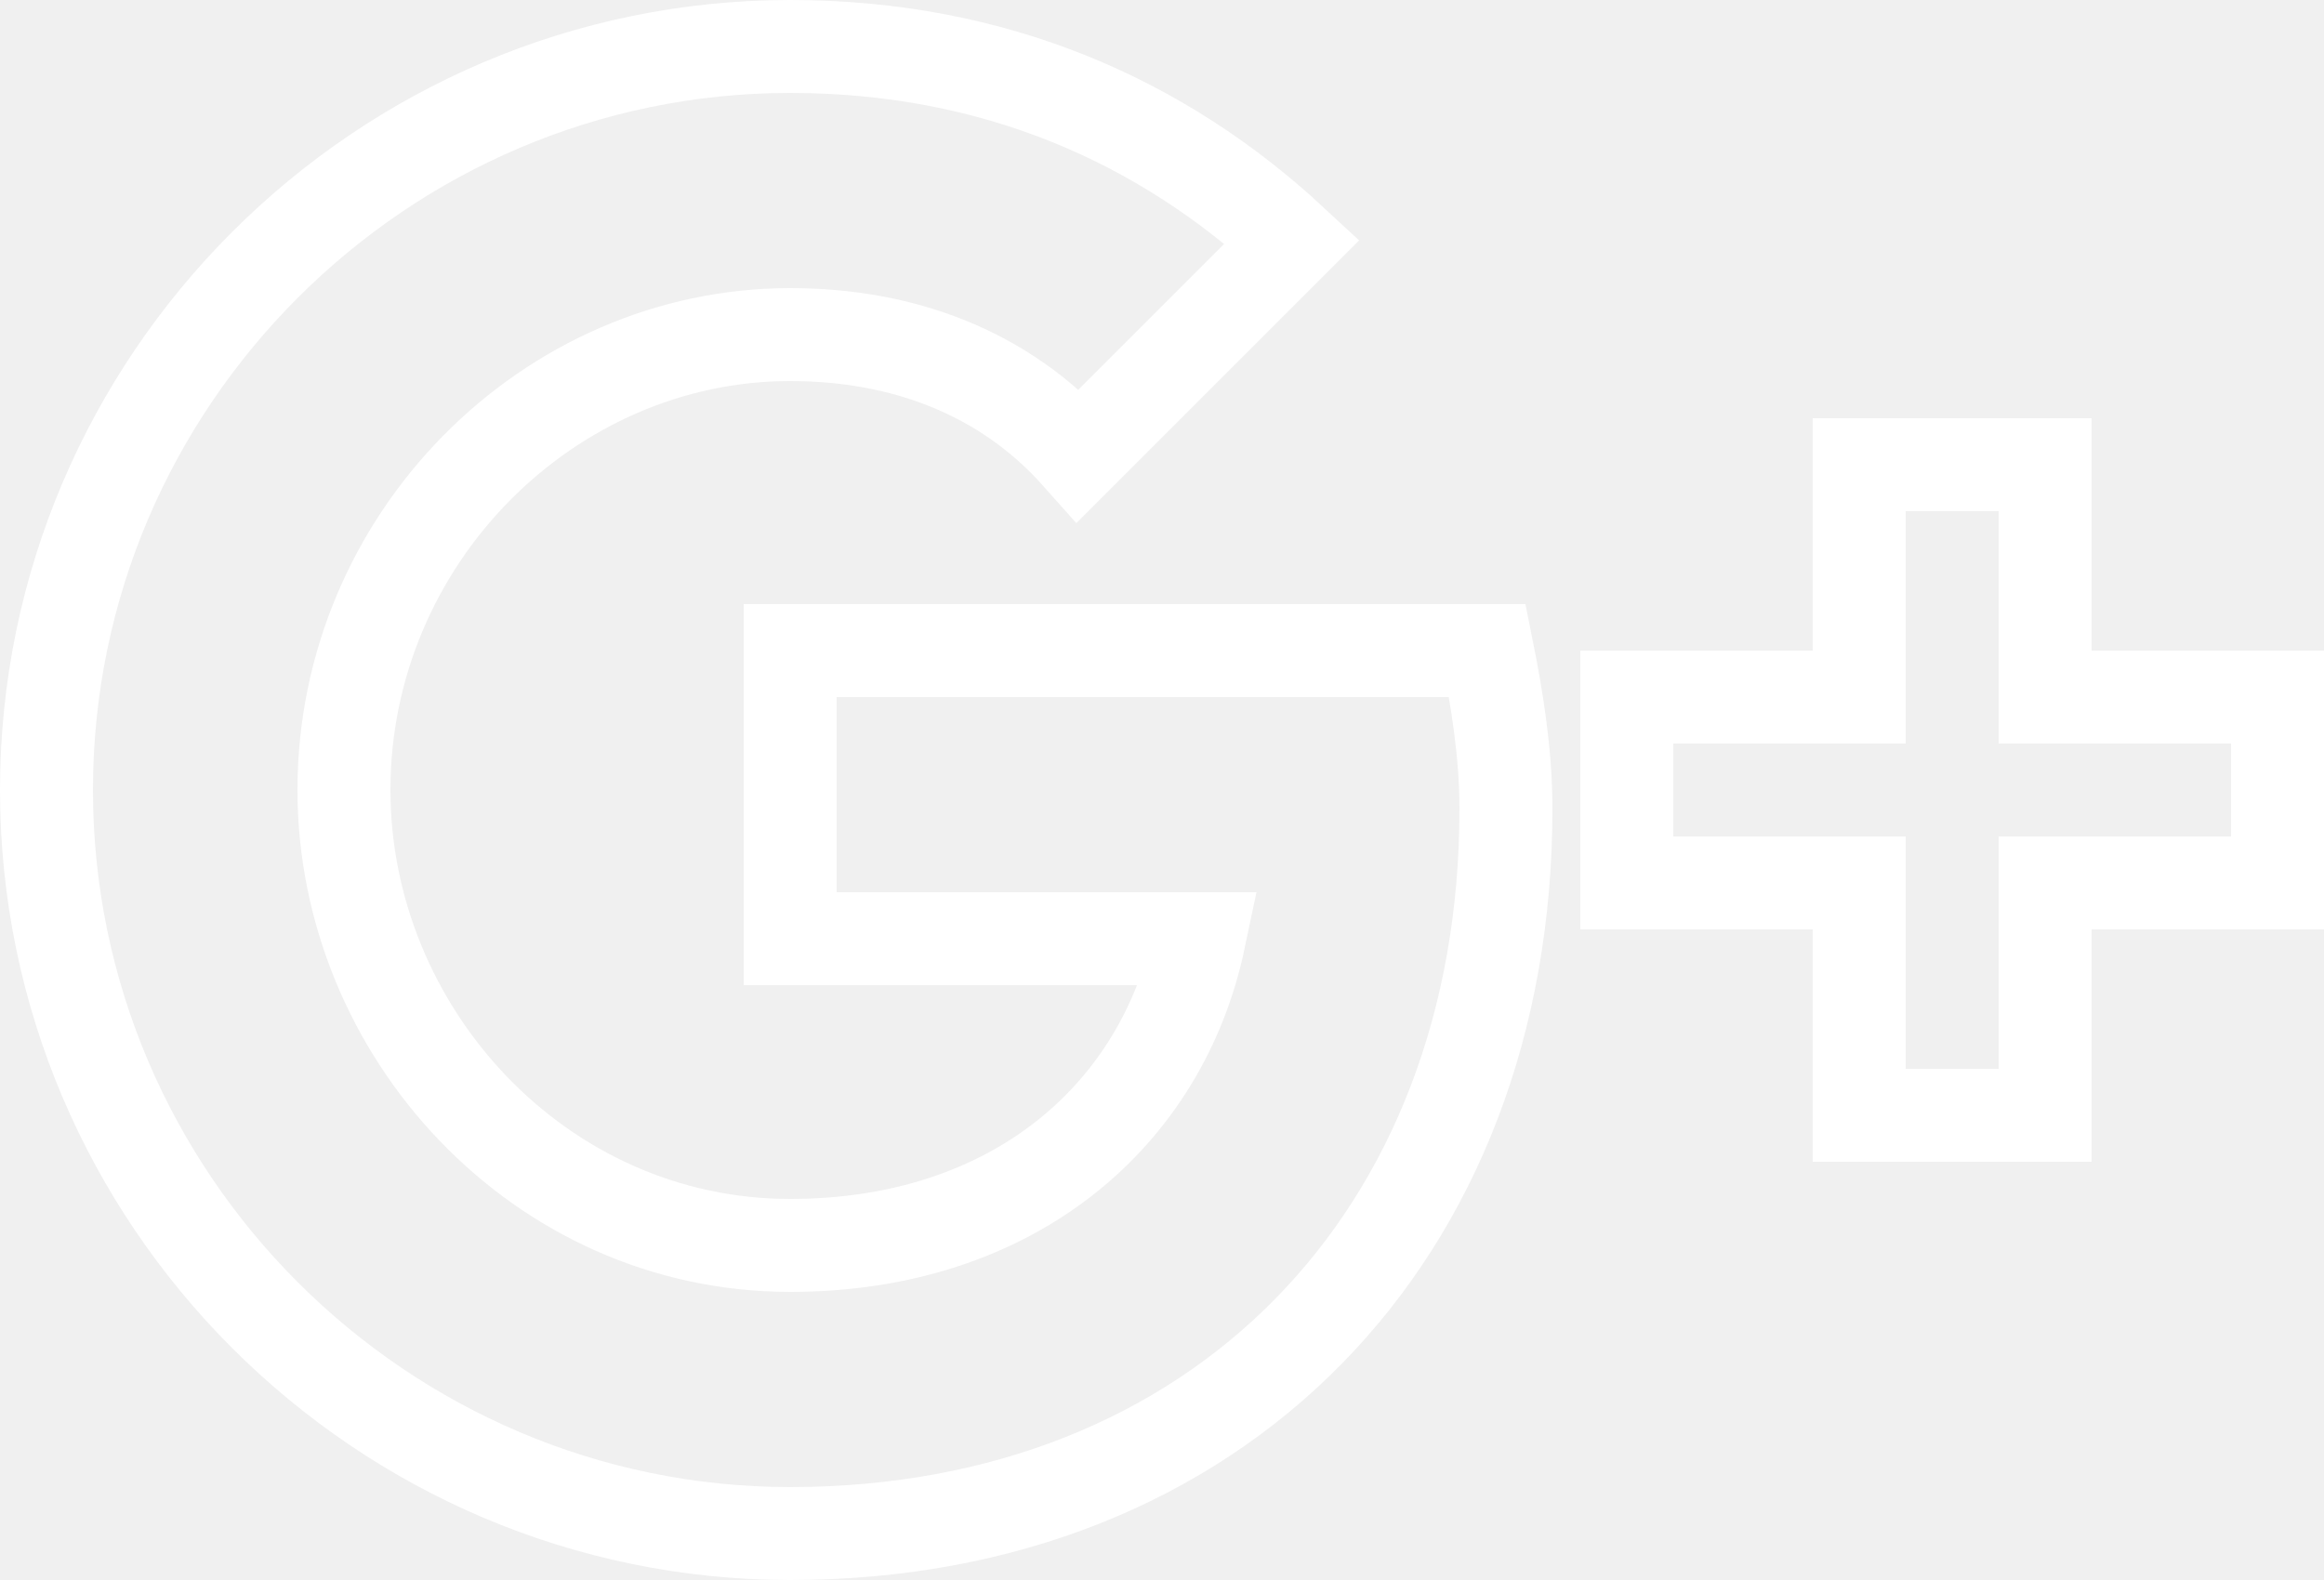
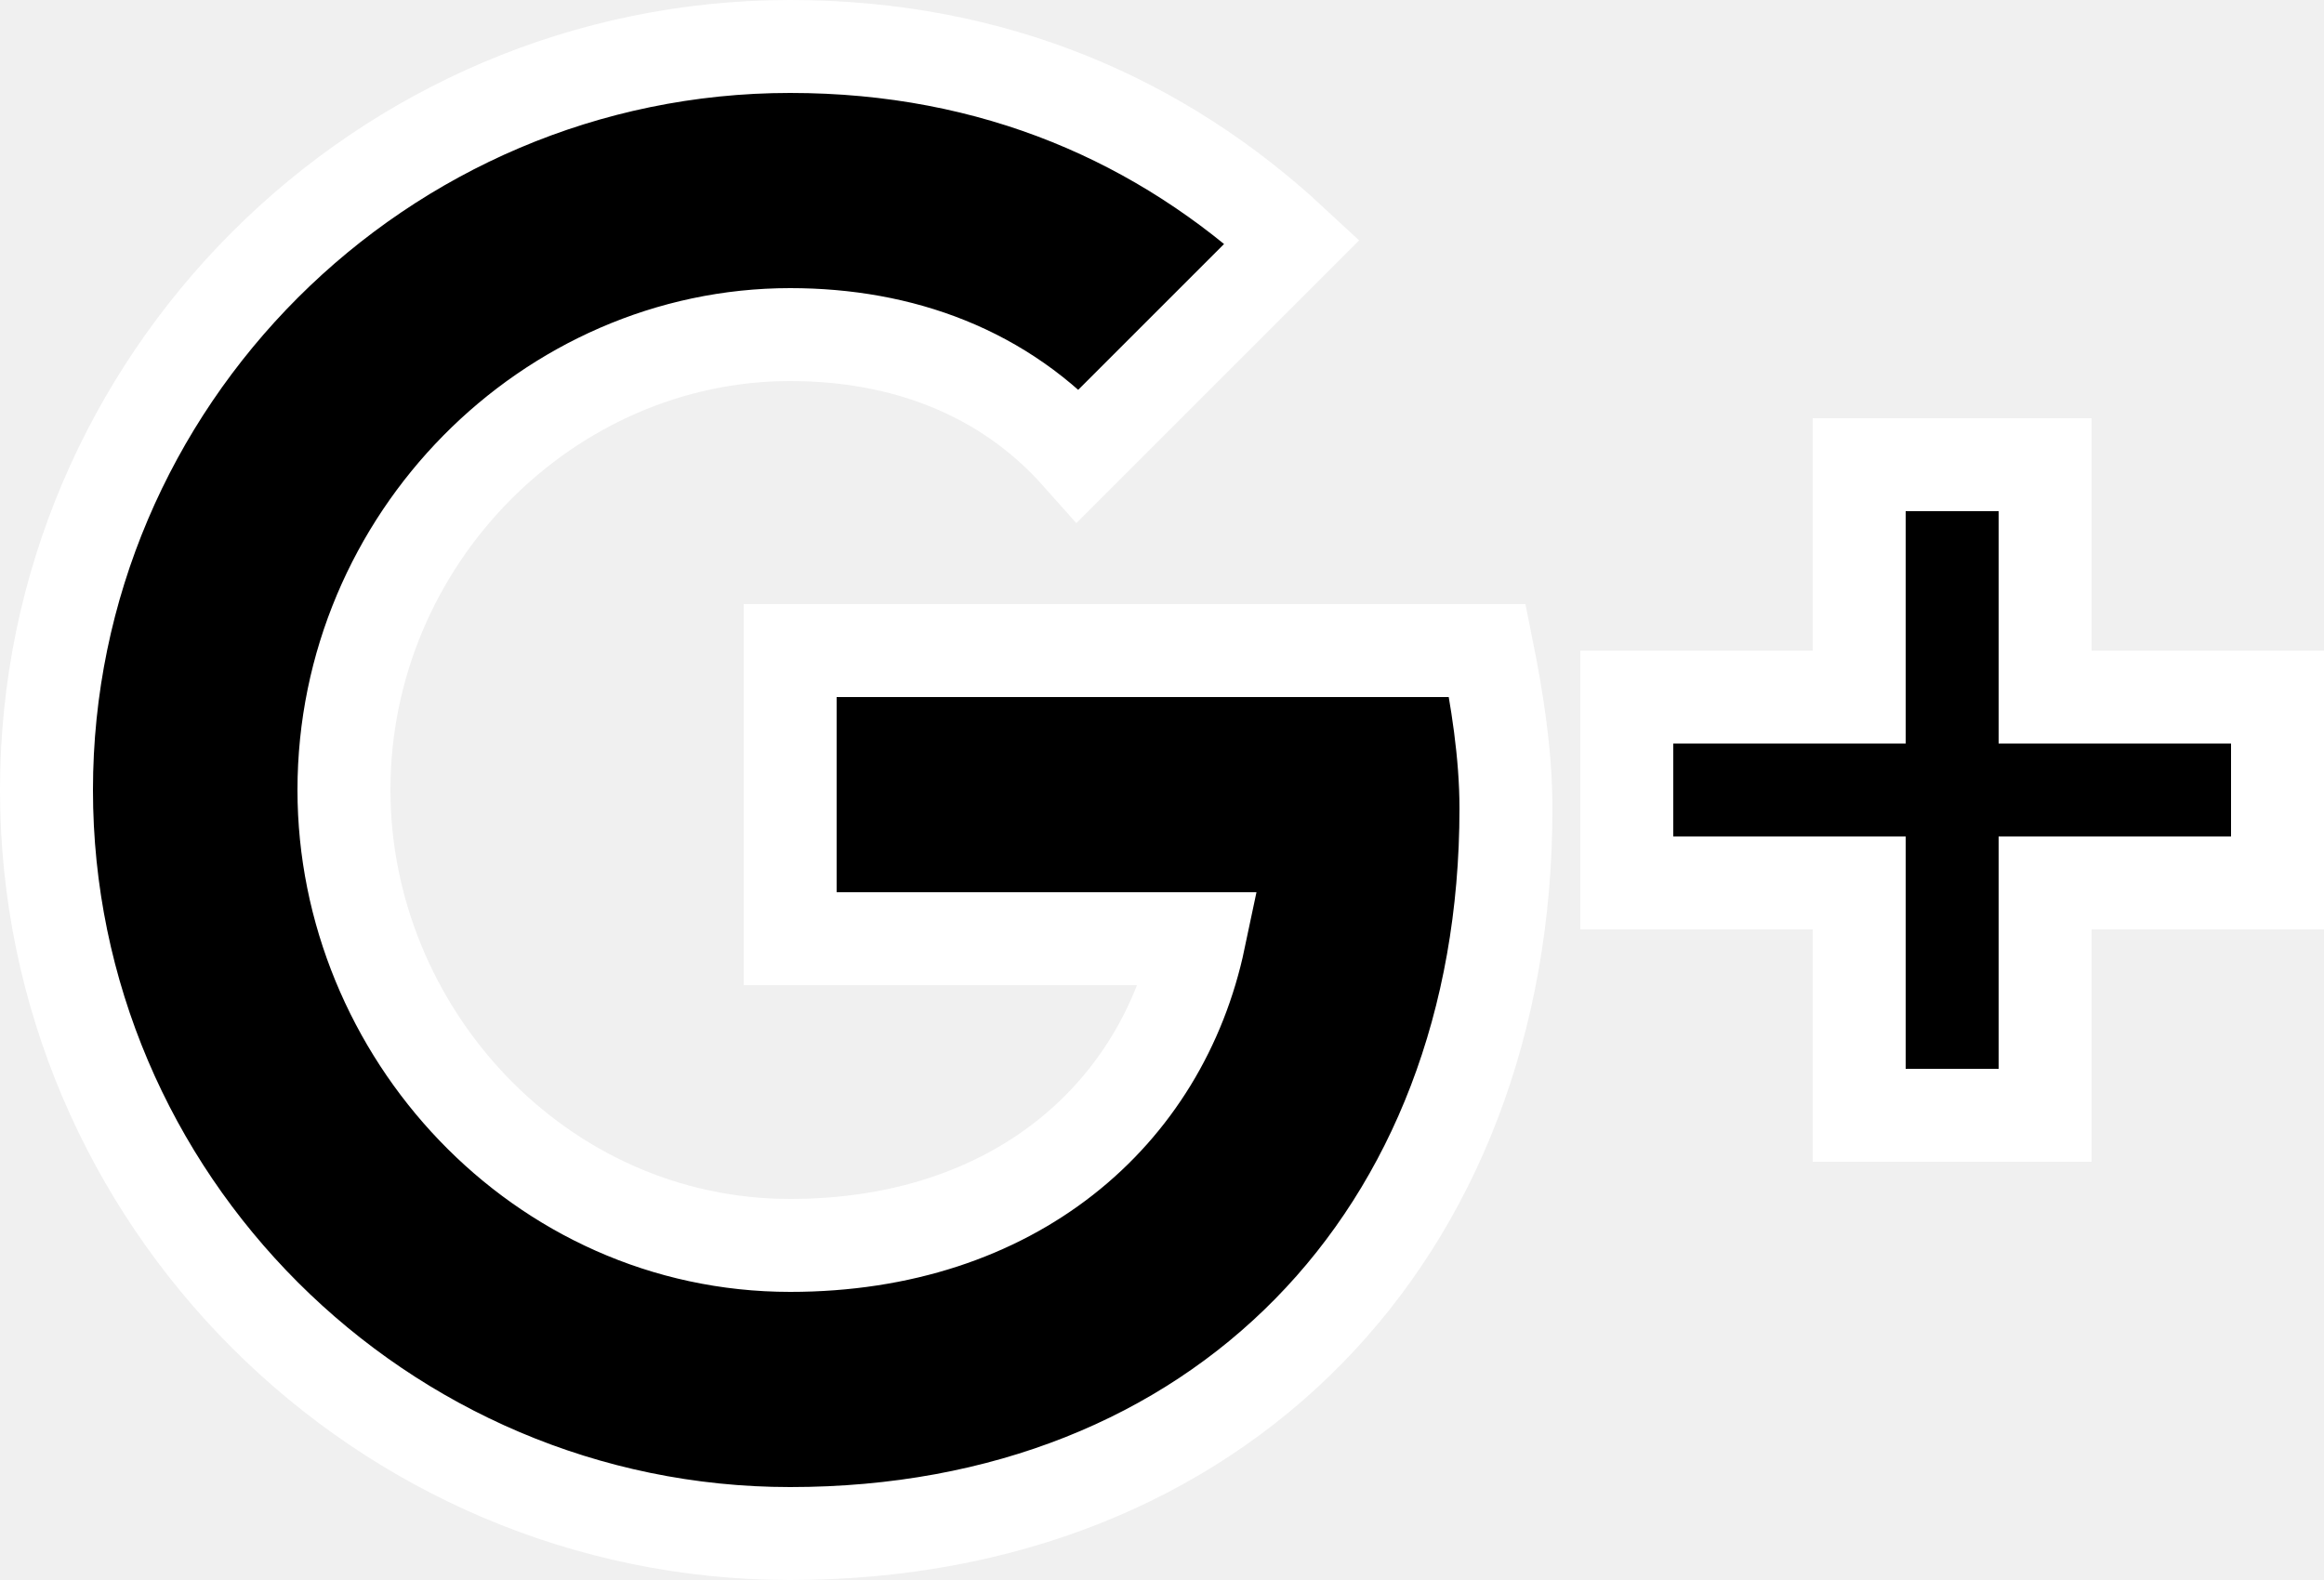
<svg xmlns="http://www.w3.org/2000/svg" version="1.1" x="0px" y="0px" width="25px" height="17px" viewBox="0 0 25 17" enable-background="new 0 0 25 17" xml:space="preserve">
  <defs>
</defs>
-   <path fill="none" stroke="#FFFFFF" stroke-miterlimit="10" d="M16,7c0.1,0.5,0.2,1.1,0.2,1.7c0,4.6-3.1,7.8-7.7,7.8  c-4.4,0-8-3.6-8-8s3.6-8,8-8c2.2,0,4,0.8,5.4,2.1l-2.3,2.3v0C10.8,4,9.7,3.6,8.5,3.6c-2.6,0-4.8,2.2-4.8,4.9c0,2.6,2.1,4.9,4.8,4.9  c2.4,0,4-1.4,4.4-3.3H8.5V7H16z M22,7.5V5h-2v2.5h-2.5v2H20V12h2V9.5h2.5v-2H22z" />
+   <path stroke="#FFFFFF" stroke-miterlimit="10" d="M16,7c0.1,0.5,0.2,1.1,0.2,1.7c0,4.6-3.1,7.8-7.7,7.8  c-4.4,0-8-3.6-8-8s3.6-8,8-8c2.2,0,4,0.8,5.4,2.1l-2.3,2.3v0C10.8,4,9.7,3.6,8.5,3.6c-2.6,0-4.8,2.2-4.8,4.9c0,2.6,2.1,4.9,4.8,4.9  c2.4,0,4-1.4,4.4-3.3H8.5V7H16z M22,7.5V5h-2v2.5h-2.5v2H20V12h2V9.5h2.5v-2H22z" />
</svg>
